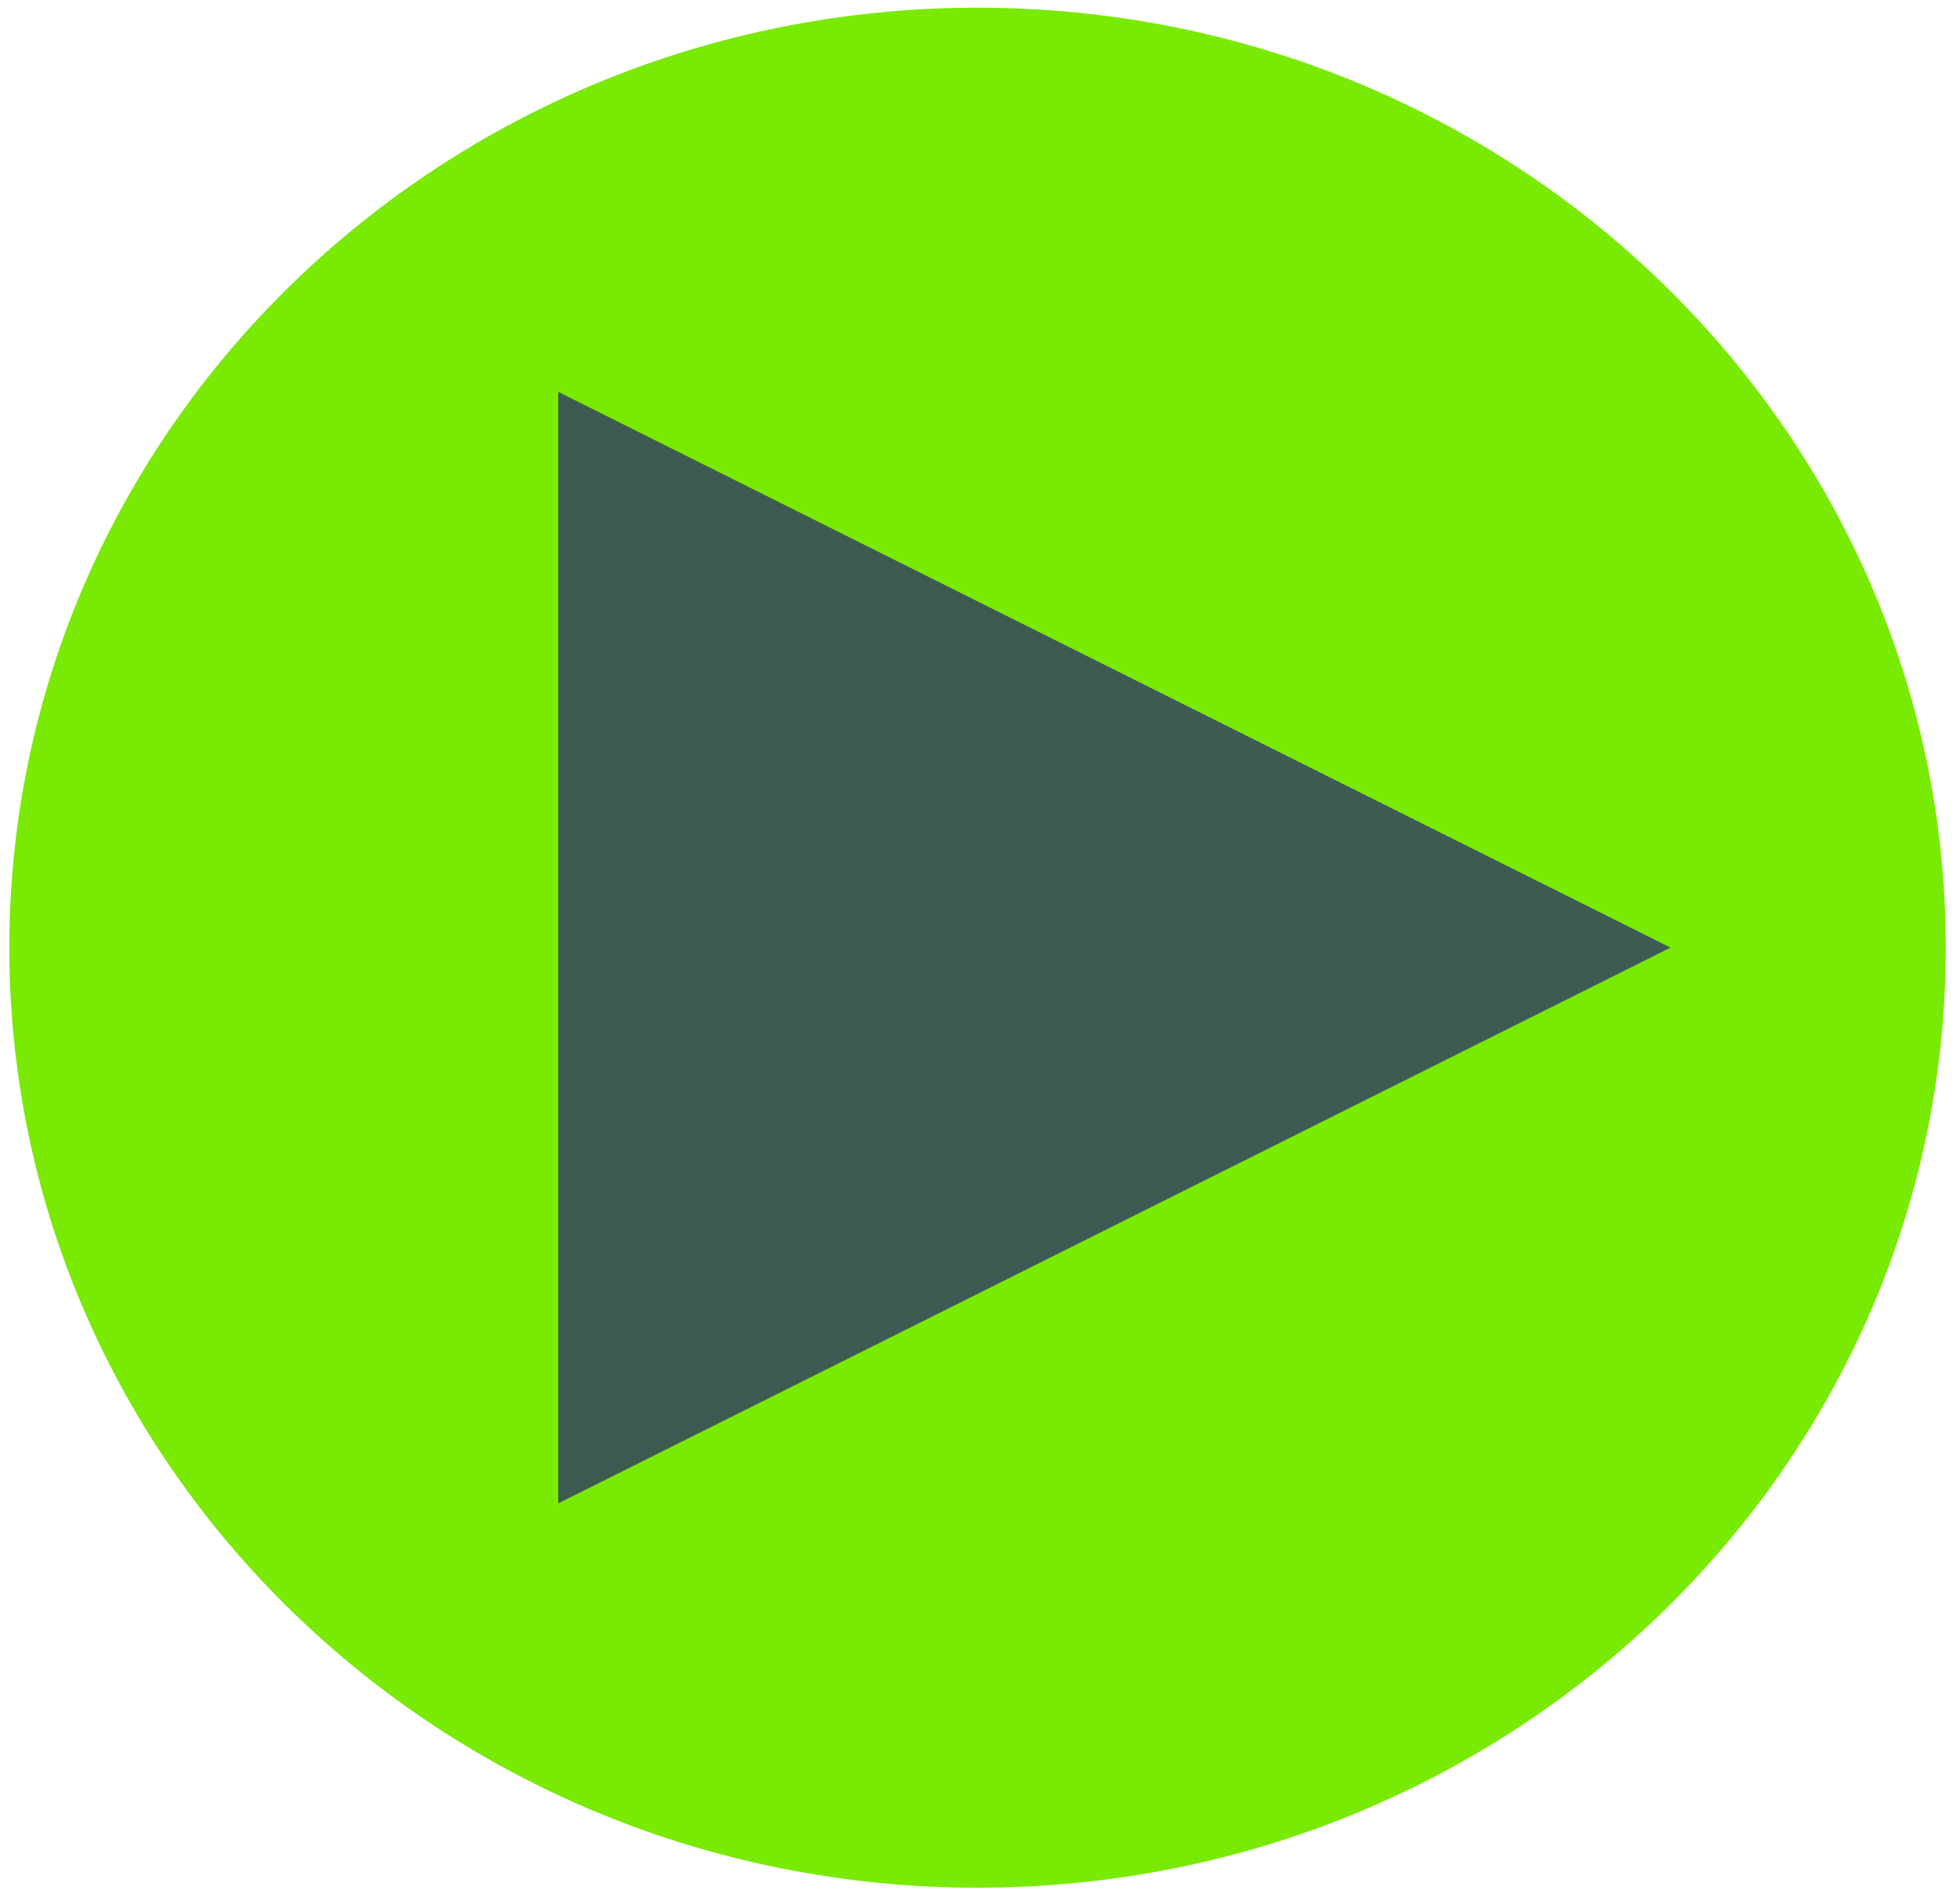
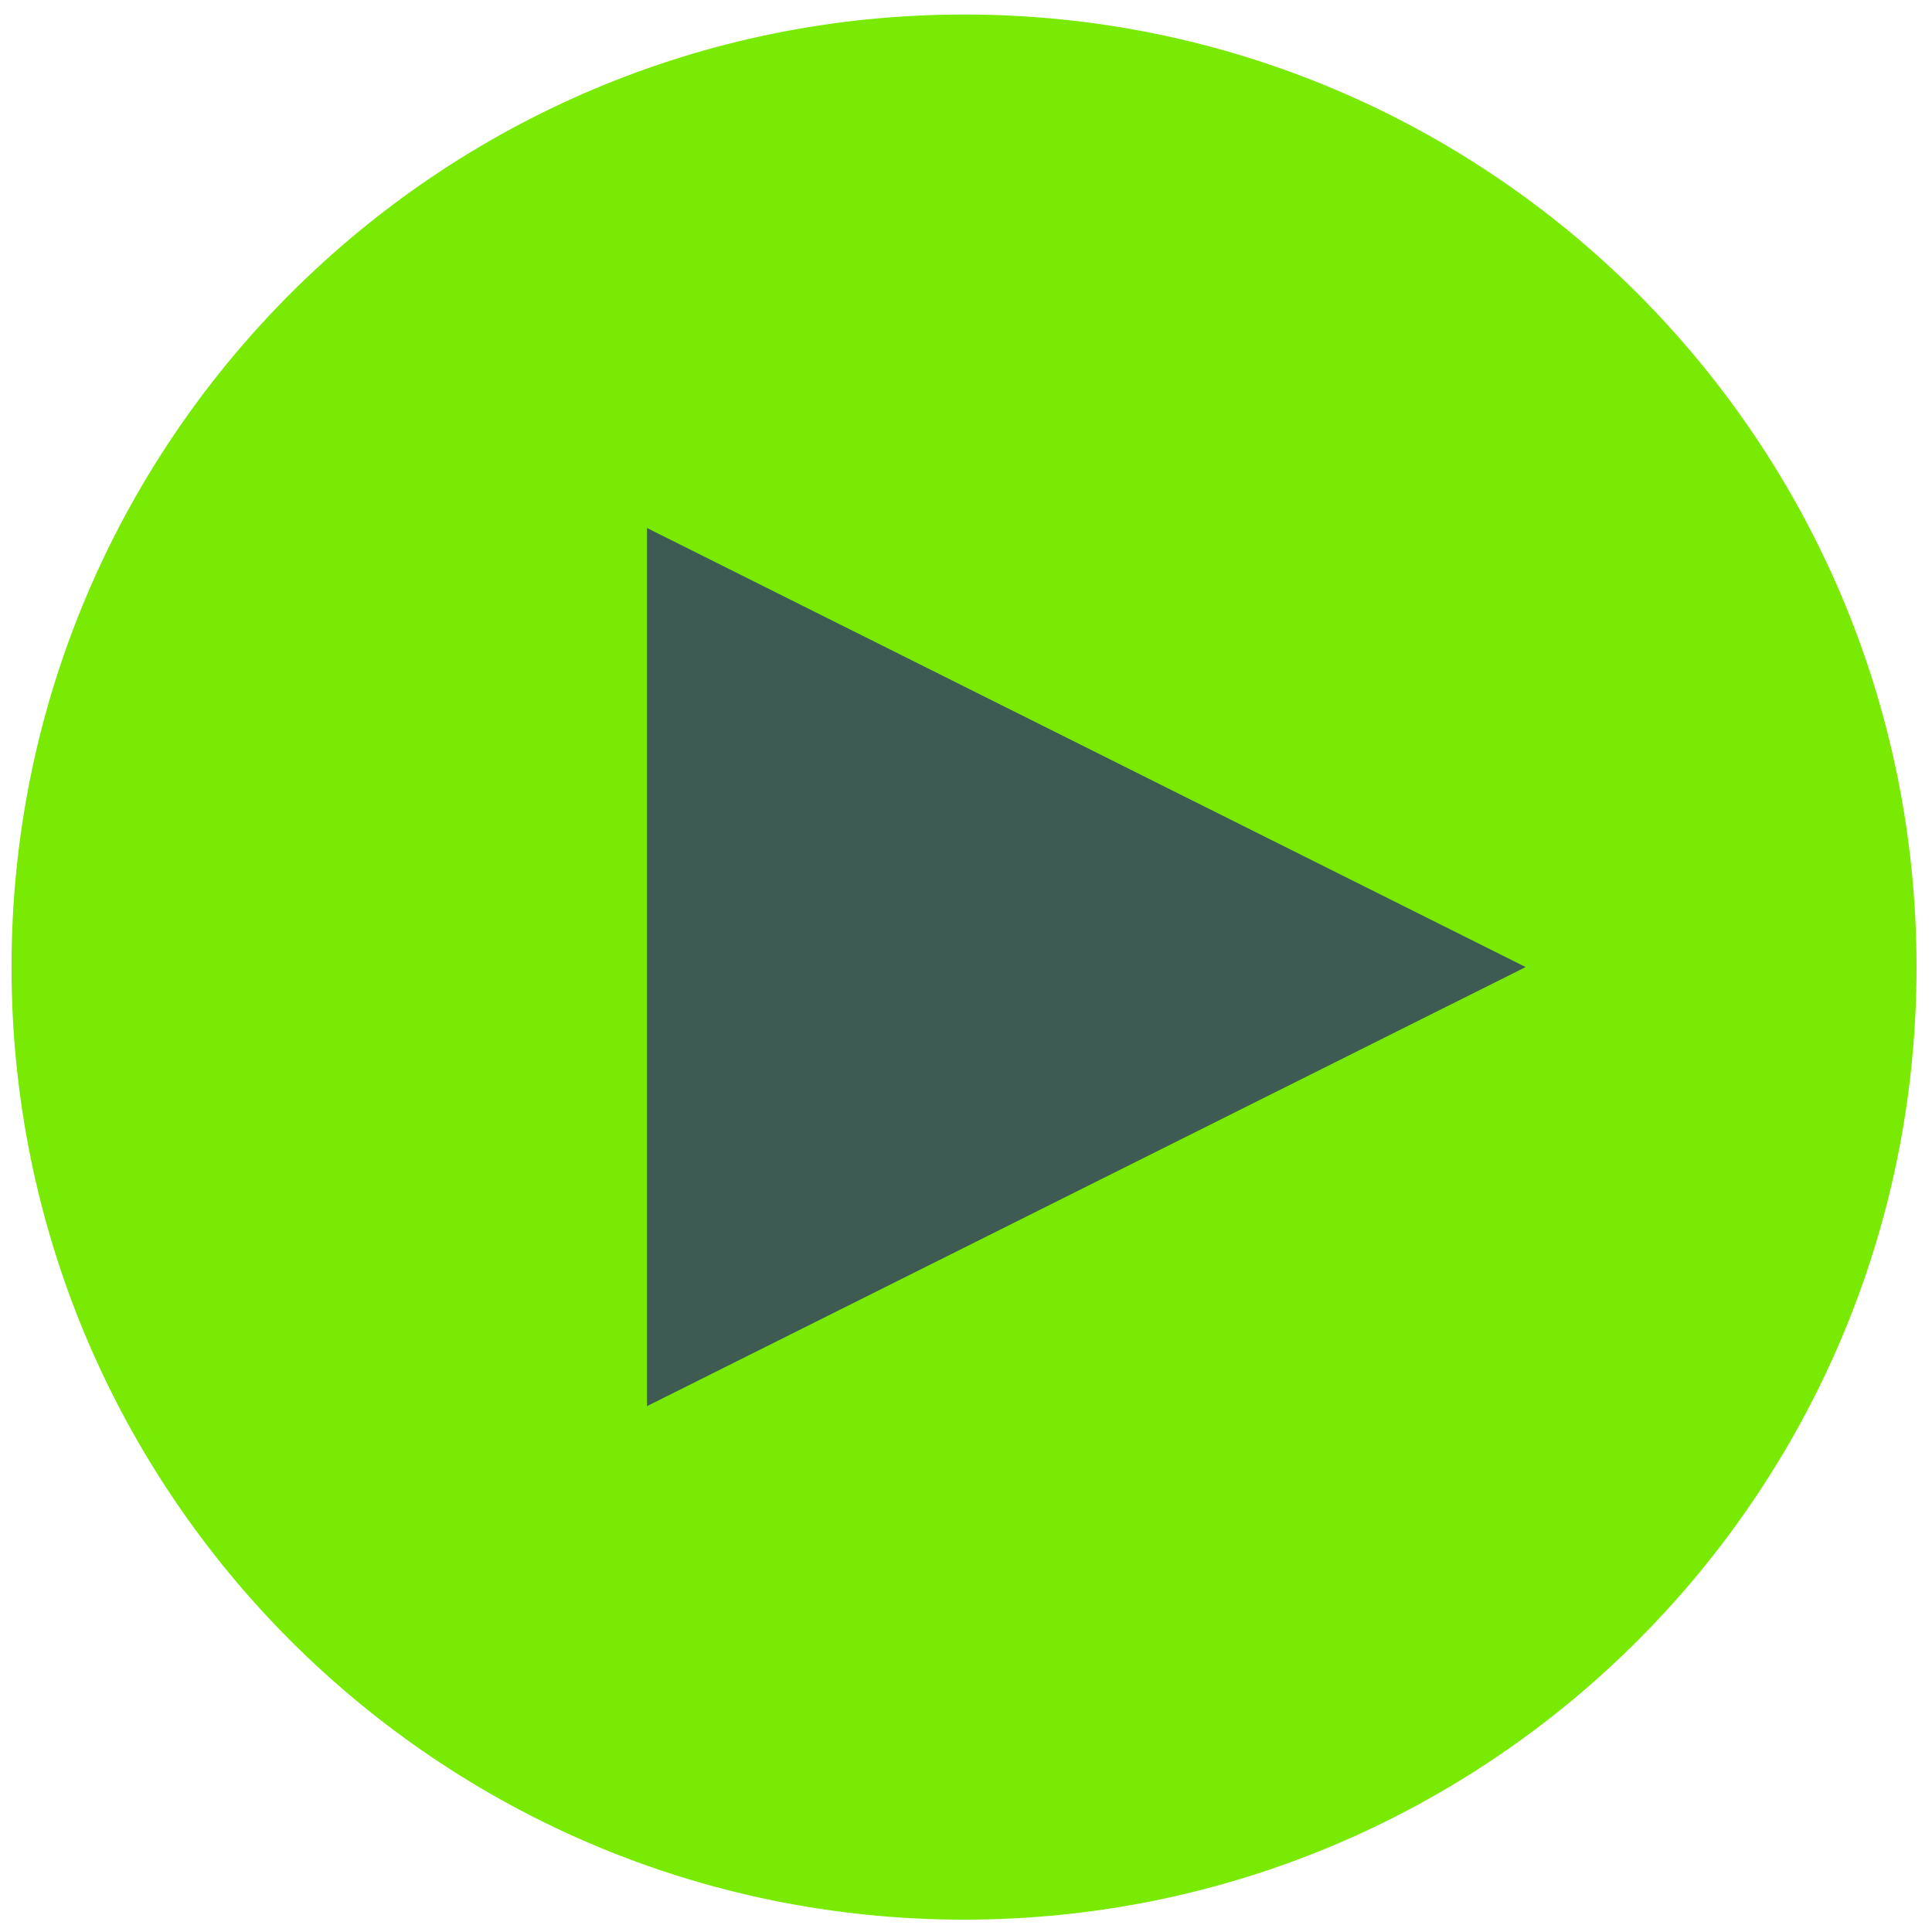
- <svg xmlns="http://www.w3.org/2000/svg" width="100%" height="100%" viewBox="0 0 627 608" version="1.1" xml:space="preserve" style="fill-rule:evenodd;clip-rule:evenodd;stroke-linecap:round;stroke-linejoin:round;stroke-miterlimit:1.5;">
-   <g transform="matrix(1,0,0,1,-25856,-395)">
+ <svg xmlns="http://www.w3.org/2000/svg" width="100%" height="100%" viewBox="0 0 616 616" version="1.1" xml:space="preserve" style="fill-rule:evenodd;clip-rule:evenodd;stroke-linejoin:round;stroke-miterlimit:2;">
+   <g transform="matrix(1,0,0,1,-25869,-387)">
    <g id="Playing-glowing" transform="matrix(1,0,0,1,25628.7,20.6316)">
      <rect x="0" y="0" width="1080" height="1920" style="fill:none;" />
      <g id="Logo">
            </g>
-       <g transform="matrix(1.041,0,0,1.01078,-3660.34,-3393.4)">
-         <circle cx="4034.93" cy="4027.55" r="284.371" style="fill:rgb(121,234,4);stroke:rgb(121,234,4);stroke-width:26.32px;" />
+       <g transform="matrix(1.06797,0,0,1.06804,-3761.51,-3626.87)">
+         <circle cx="4034.93" cy="4027.55" r="284.371" style="fill:rgb(121,234,4);" />
      </g>
-       <g transform="matrix(2.17004e-16,3.54394,-3.54394,2.17004e-16,37846.2,-6423.88)">
+       <g transform="matrix(1.70869e-16,2.7905,-2.7905,1.70869e-16,29927.1,-4916.95)">
        <path d="M2003.82,10464.2L2053.99,10564.6L1953.65,10564.6L2003.82,10464.2Z" style="fill:rgb(62,91,83);" />
      </g>
    </g>
  </g>
</svg>
